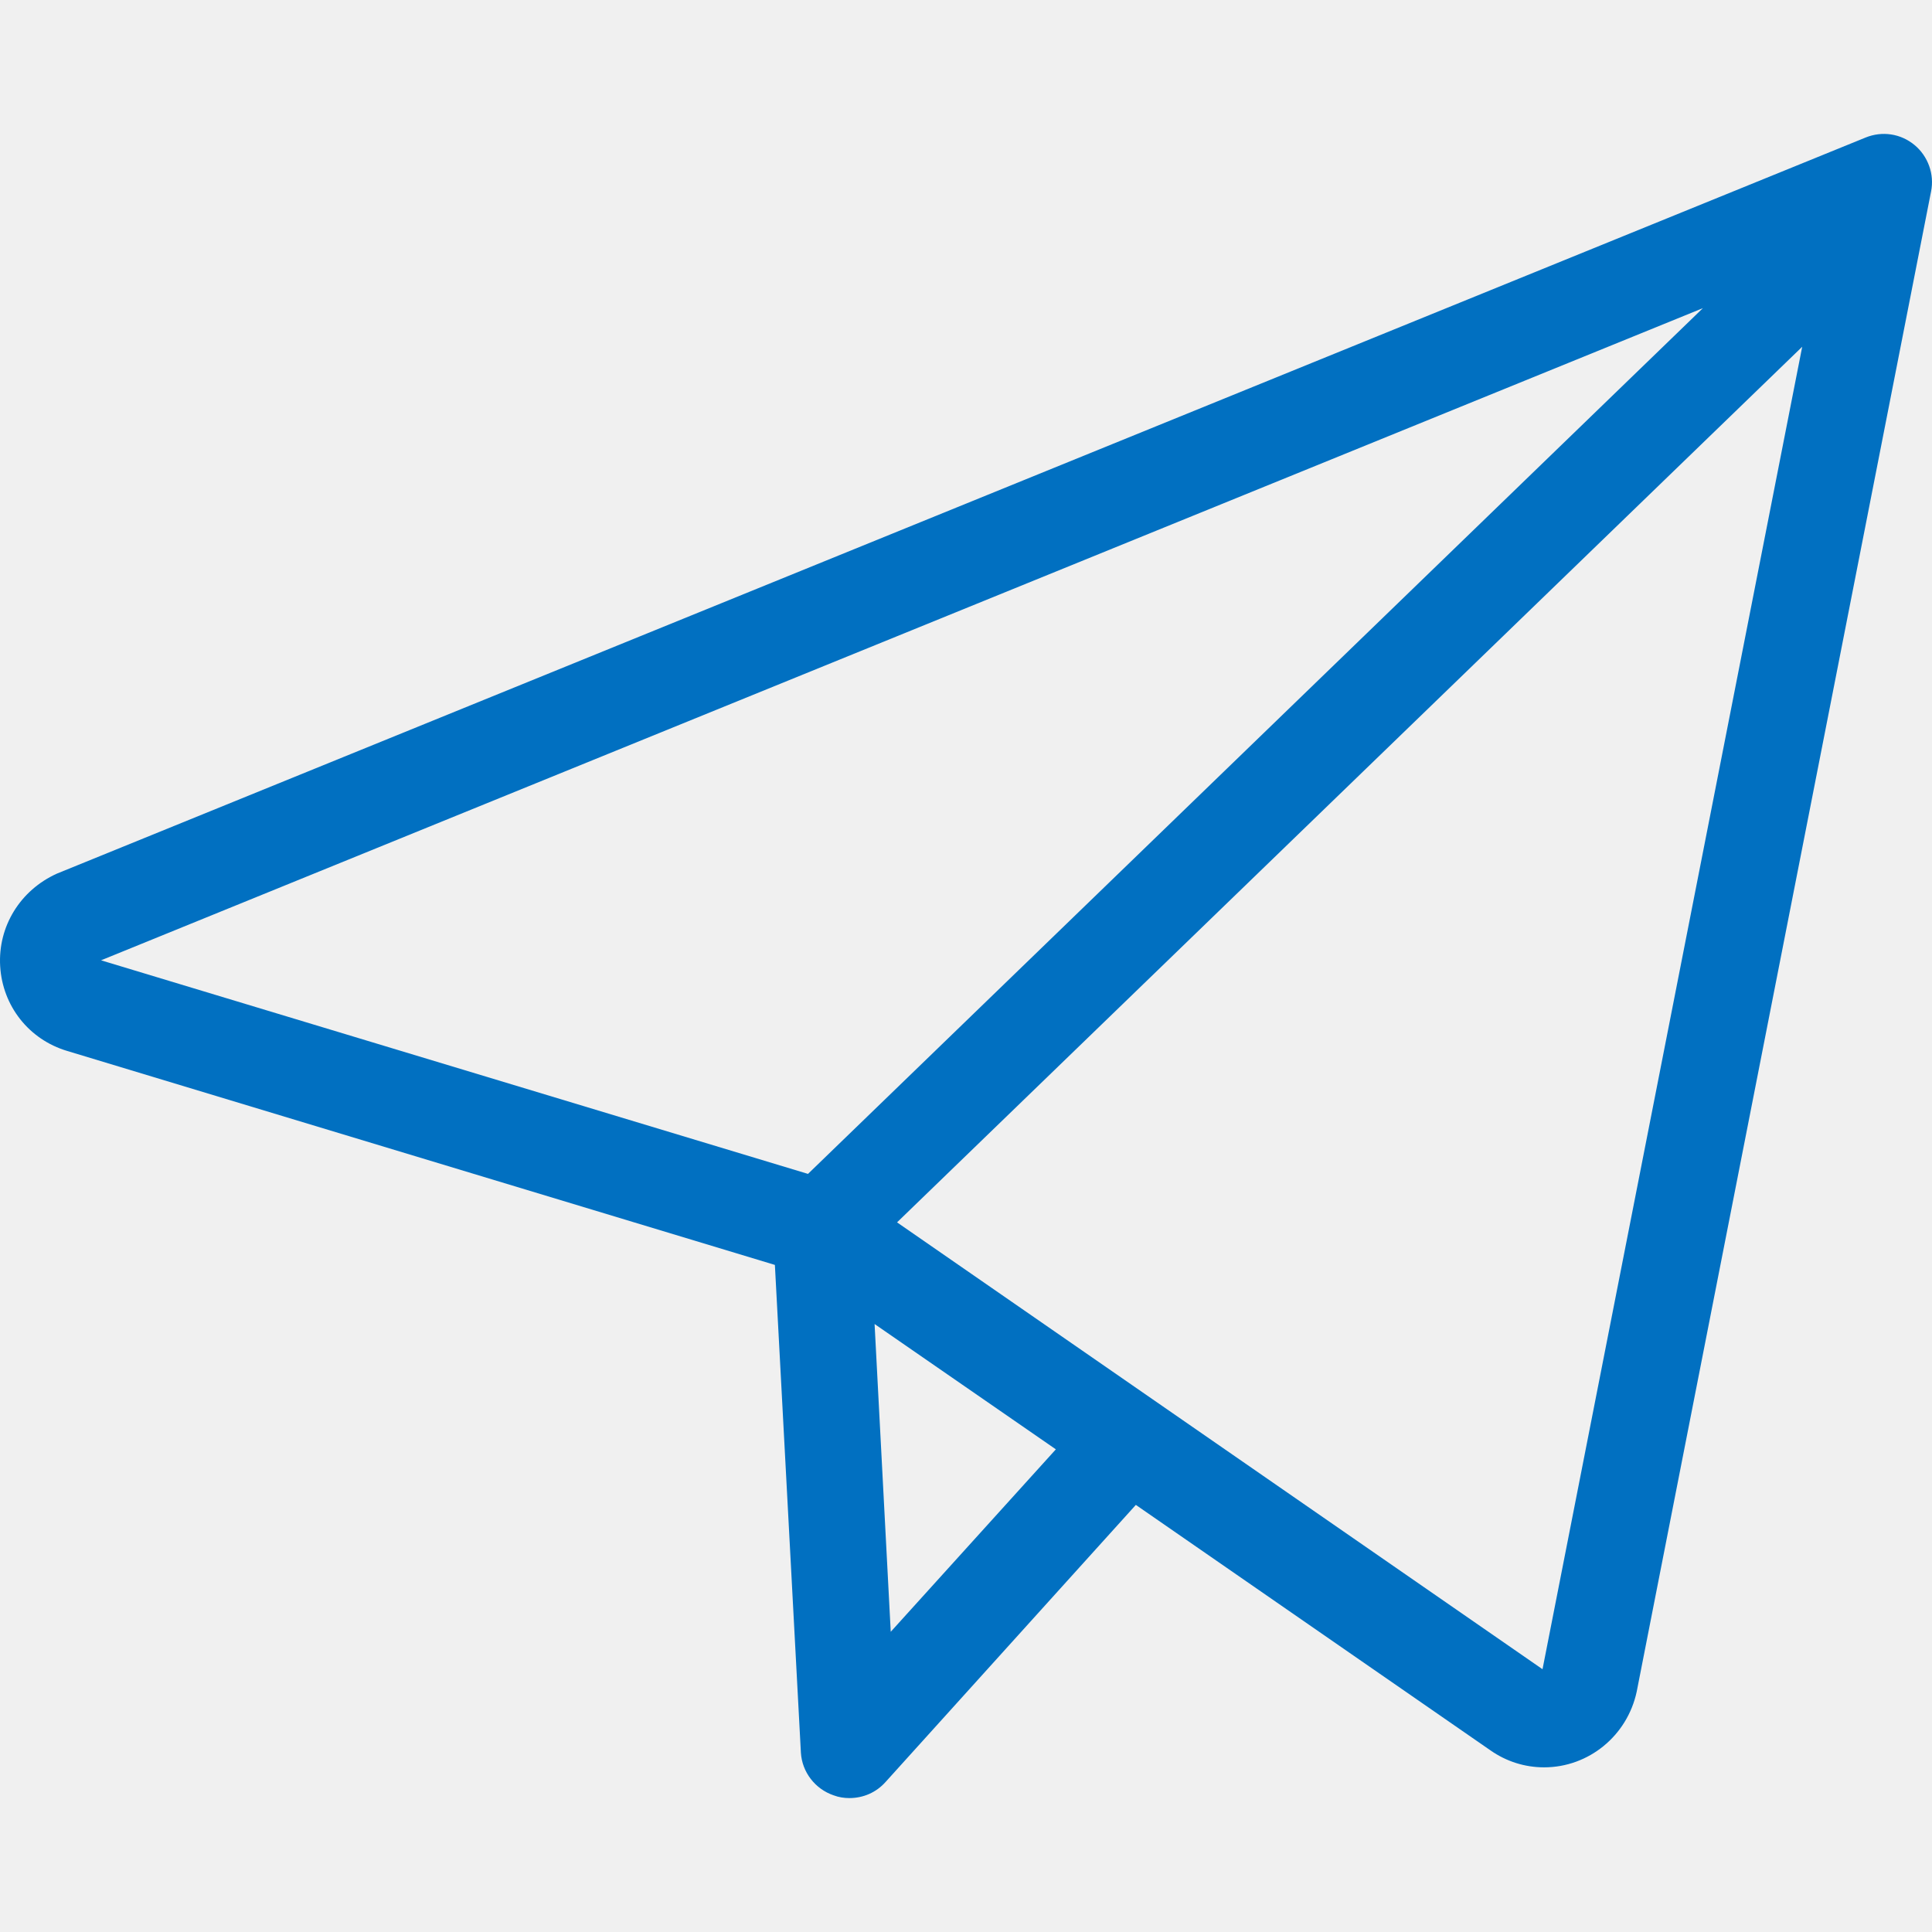
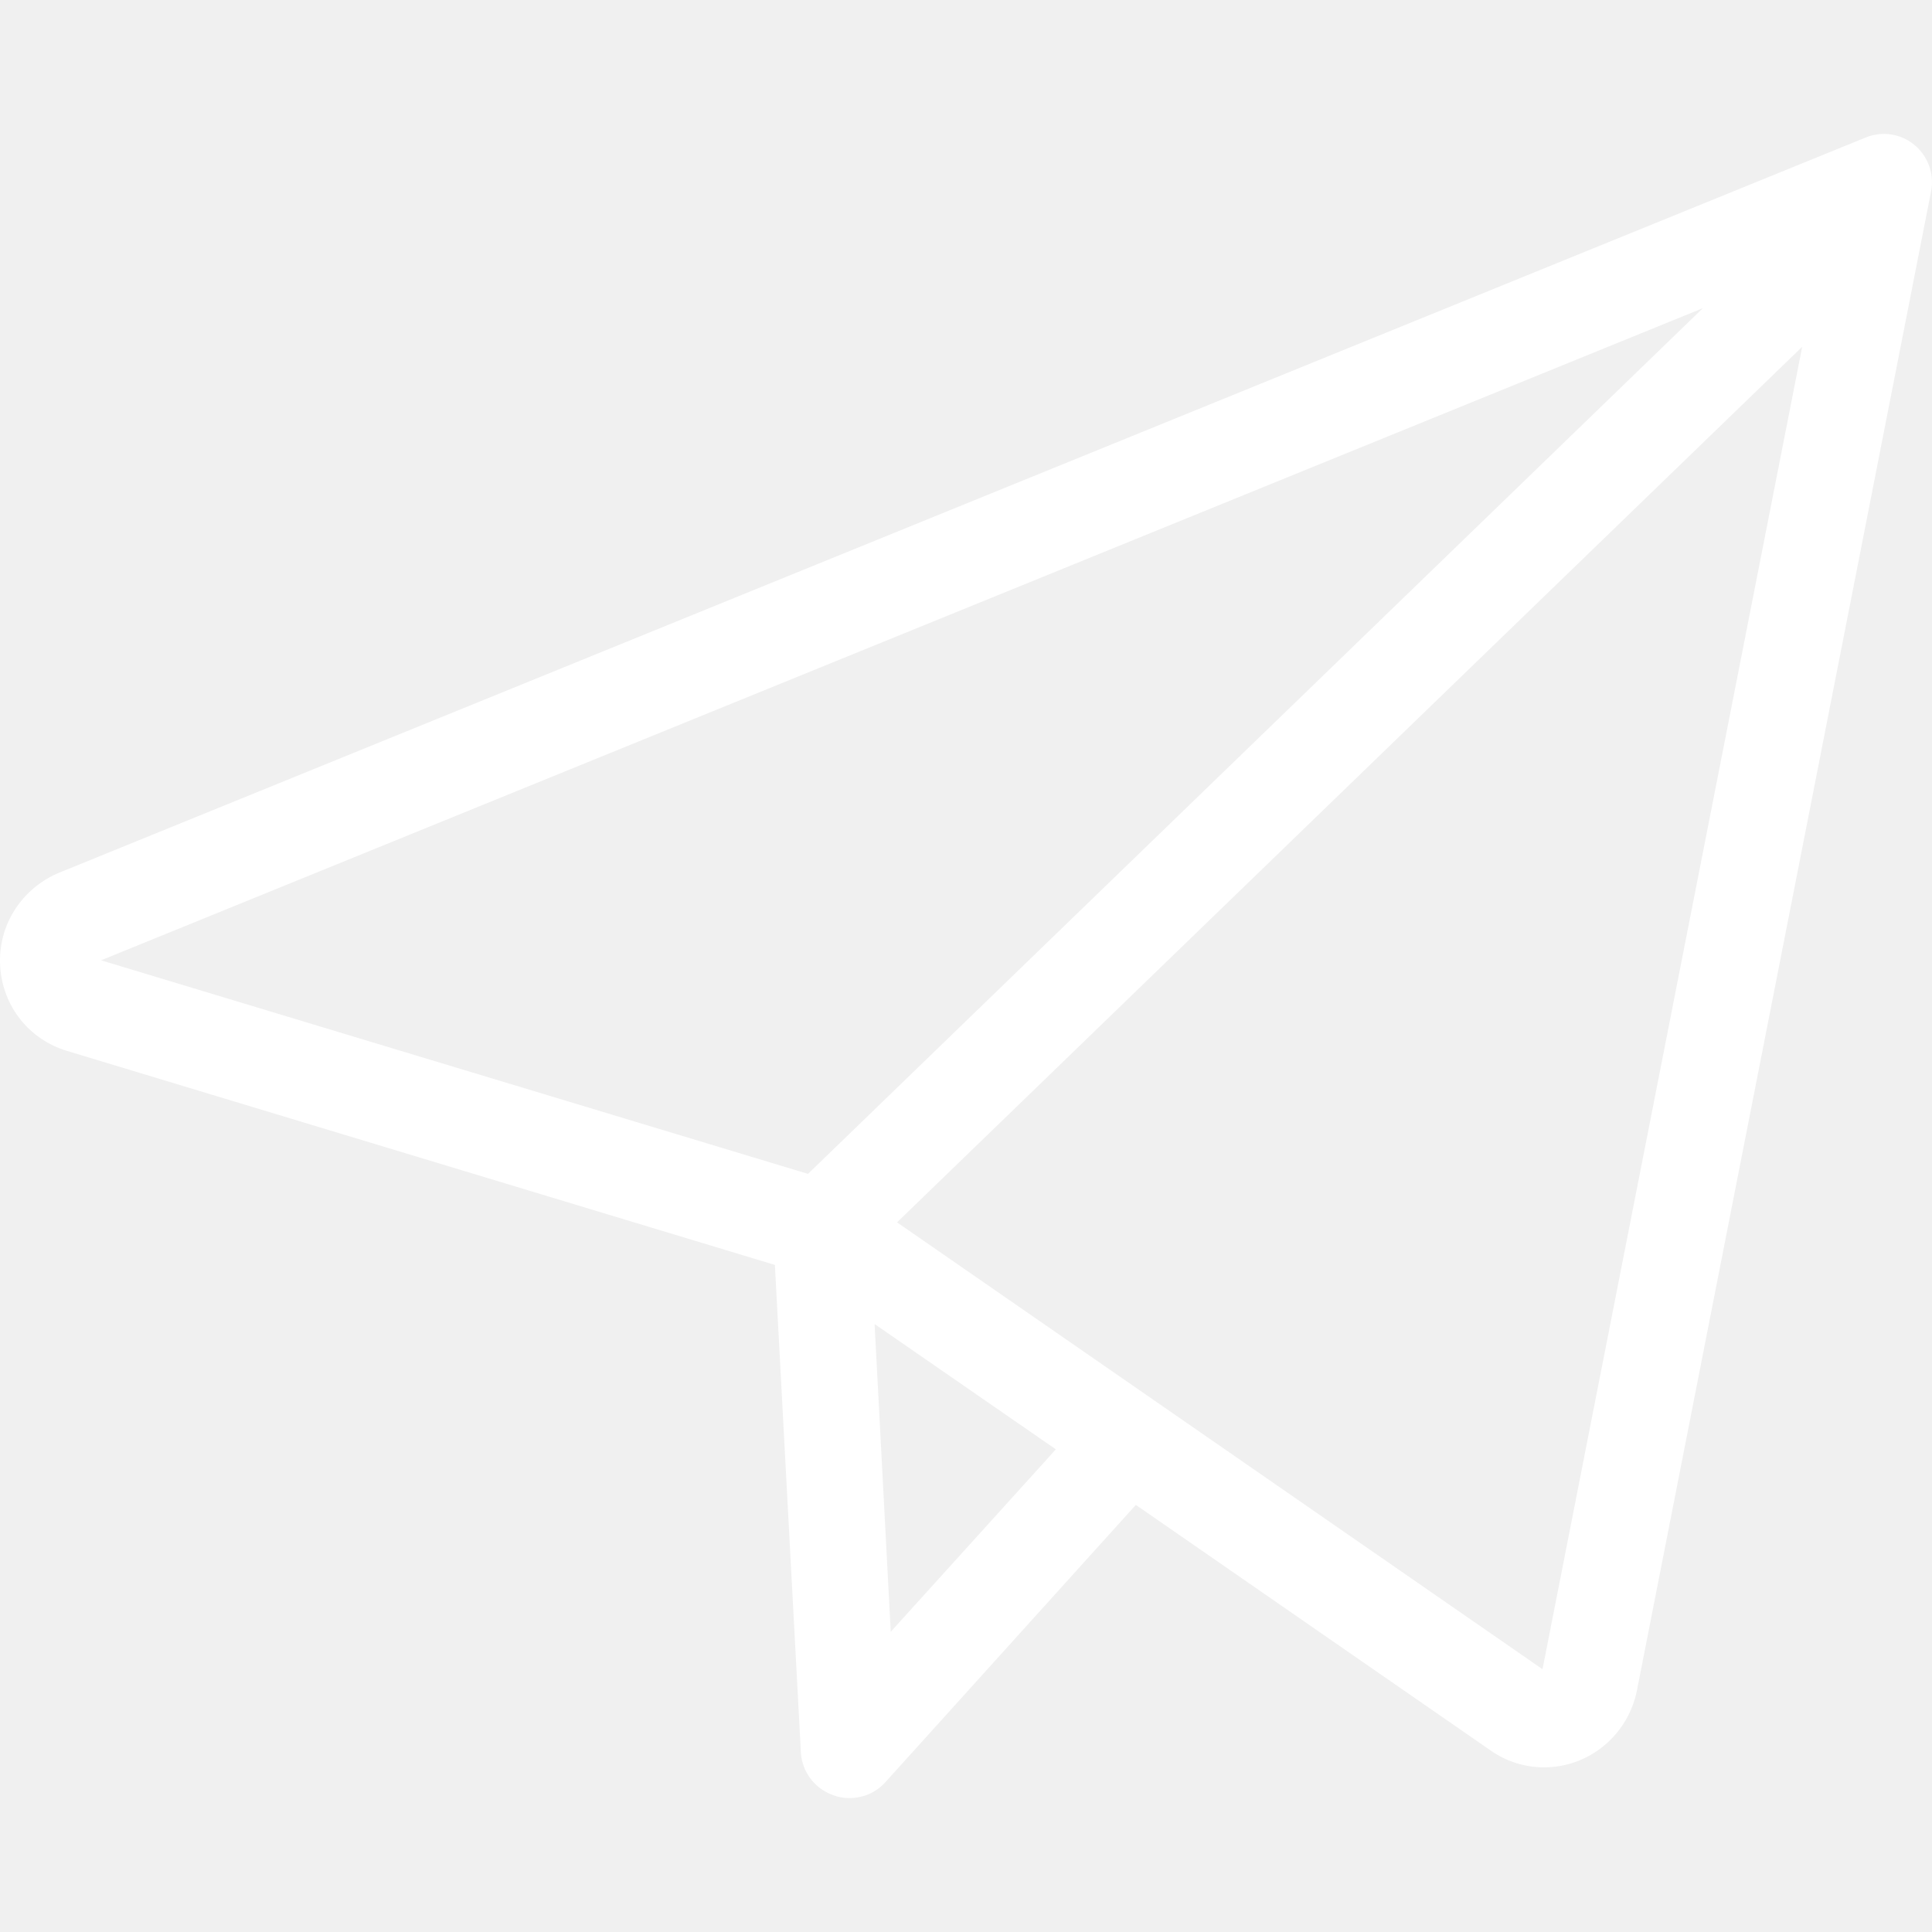
<svg xmlns="http://www.w3.org/2000/svg" version="1.1" id="Capa_1" x="0px" y="0px" viewBox="0 0 490.282 490.282" style="enable-background:new 0 0 490.282 490.282;" xml:space="preserve" width="512px" height="512px">
  <g>
-     <path d="M0.043,245.197c0.6,10.1,7.3,18.6,17,21.5l179.6,54.3l6.6,123.8c0.3,4.9,3.6,9.2,8.3,10.8c1.3,0.5,2.7,0.7,4,0.7   c3.5,0,6.8-1.4,9.2-4.1l63.5-70.3l90,62.3c4,2.8,8.7,4.3,13.6,4.3c11.3,0,21.1-8,23.5-19.2l74.7-380.7c0.9-4.4-0.8-9-4.2-11.8   c-3.5-2.9-8.2-3.6-12.4-1.9l-459,186.8C5.143,225.897-0.557,235.097,0.043,245.197z M226.043,414.097l-4.1-78.1l46,31.8   L226.043,414.097z M391.443,423.597l-163.8-113.4l229.7-222.2L391.443,423.597z M432.143,78.197l-227.1,219.7l-179.4-54.2   L432.143,78.197z" fill="#0170c1" />
+     <path d="M0.043,245.197c0.6,10.1,7.3,18.6,17,21.5l179.6,54.3l6.6,123.8c0.3,4.9,3.6,9.2,8.3,10.8c1.3,0.5,2.7,0.7,4,0.7   c3.5,0,6.8-1.4,9.2-4.1l63.5-70.3l90,62.3c4,2.8,8.7,4.3,13.6,4.3c11.3,0,21.1-8,23.5-19.2l74.7-380.7c0.9-4.4-0.8-9-4.2-11.8   c-3.5-2.9-8.2-3.6-12.4-1.9l-459,186.8C5.143,225.897-0.557,235.097,0.043,245.197z M226.043,414.097l-4.1-78.1l46,31.8   L226.043,414.097z M391.443,423.597l-163.8-113.4l229.7-222.2L391.443,423.597z M432.143,78.197l-227.1,219.7l-179.4-54.2   L432.143,78.197z" fill="#ffffff" />
  </g>
  <g>
</g>
  <g>
</g>
  <g>
</g>
  <g>
</g>
  <g>
</g>
  <g>
</g>
  <g>
</g>
  <g>
</g>
  <g>
</g>
  <g>
</g>
  <g>
</g>
  <g>
</g>
  <g>
</g>
  <g>
</g>
  <g>
</g>
</svg>
